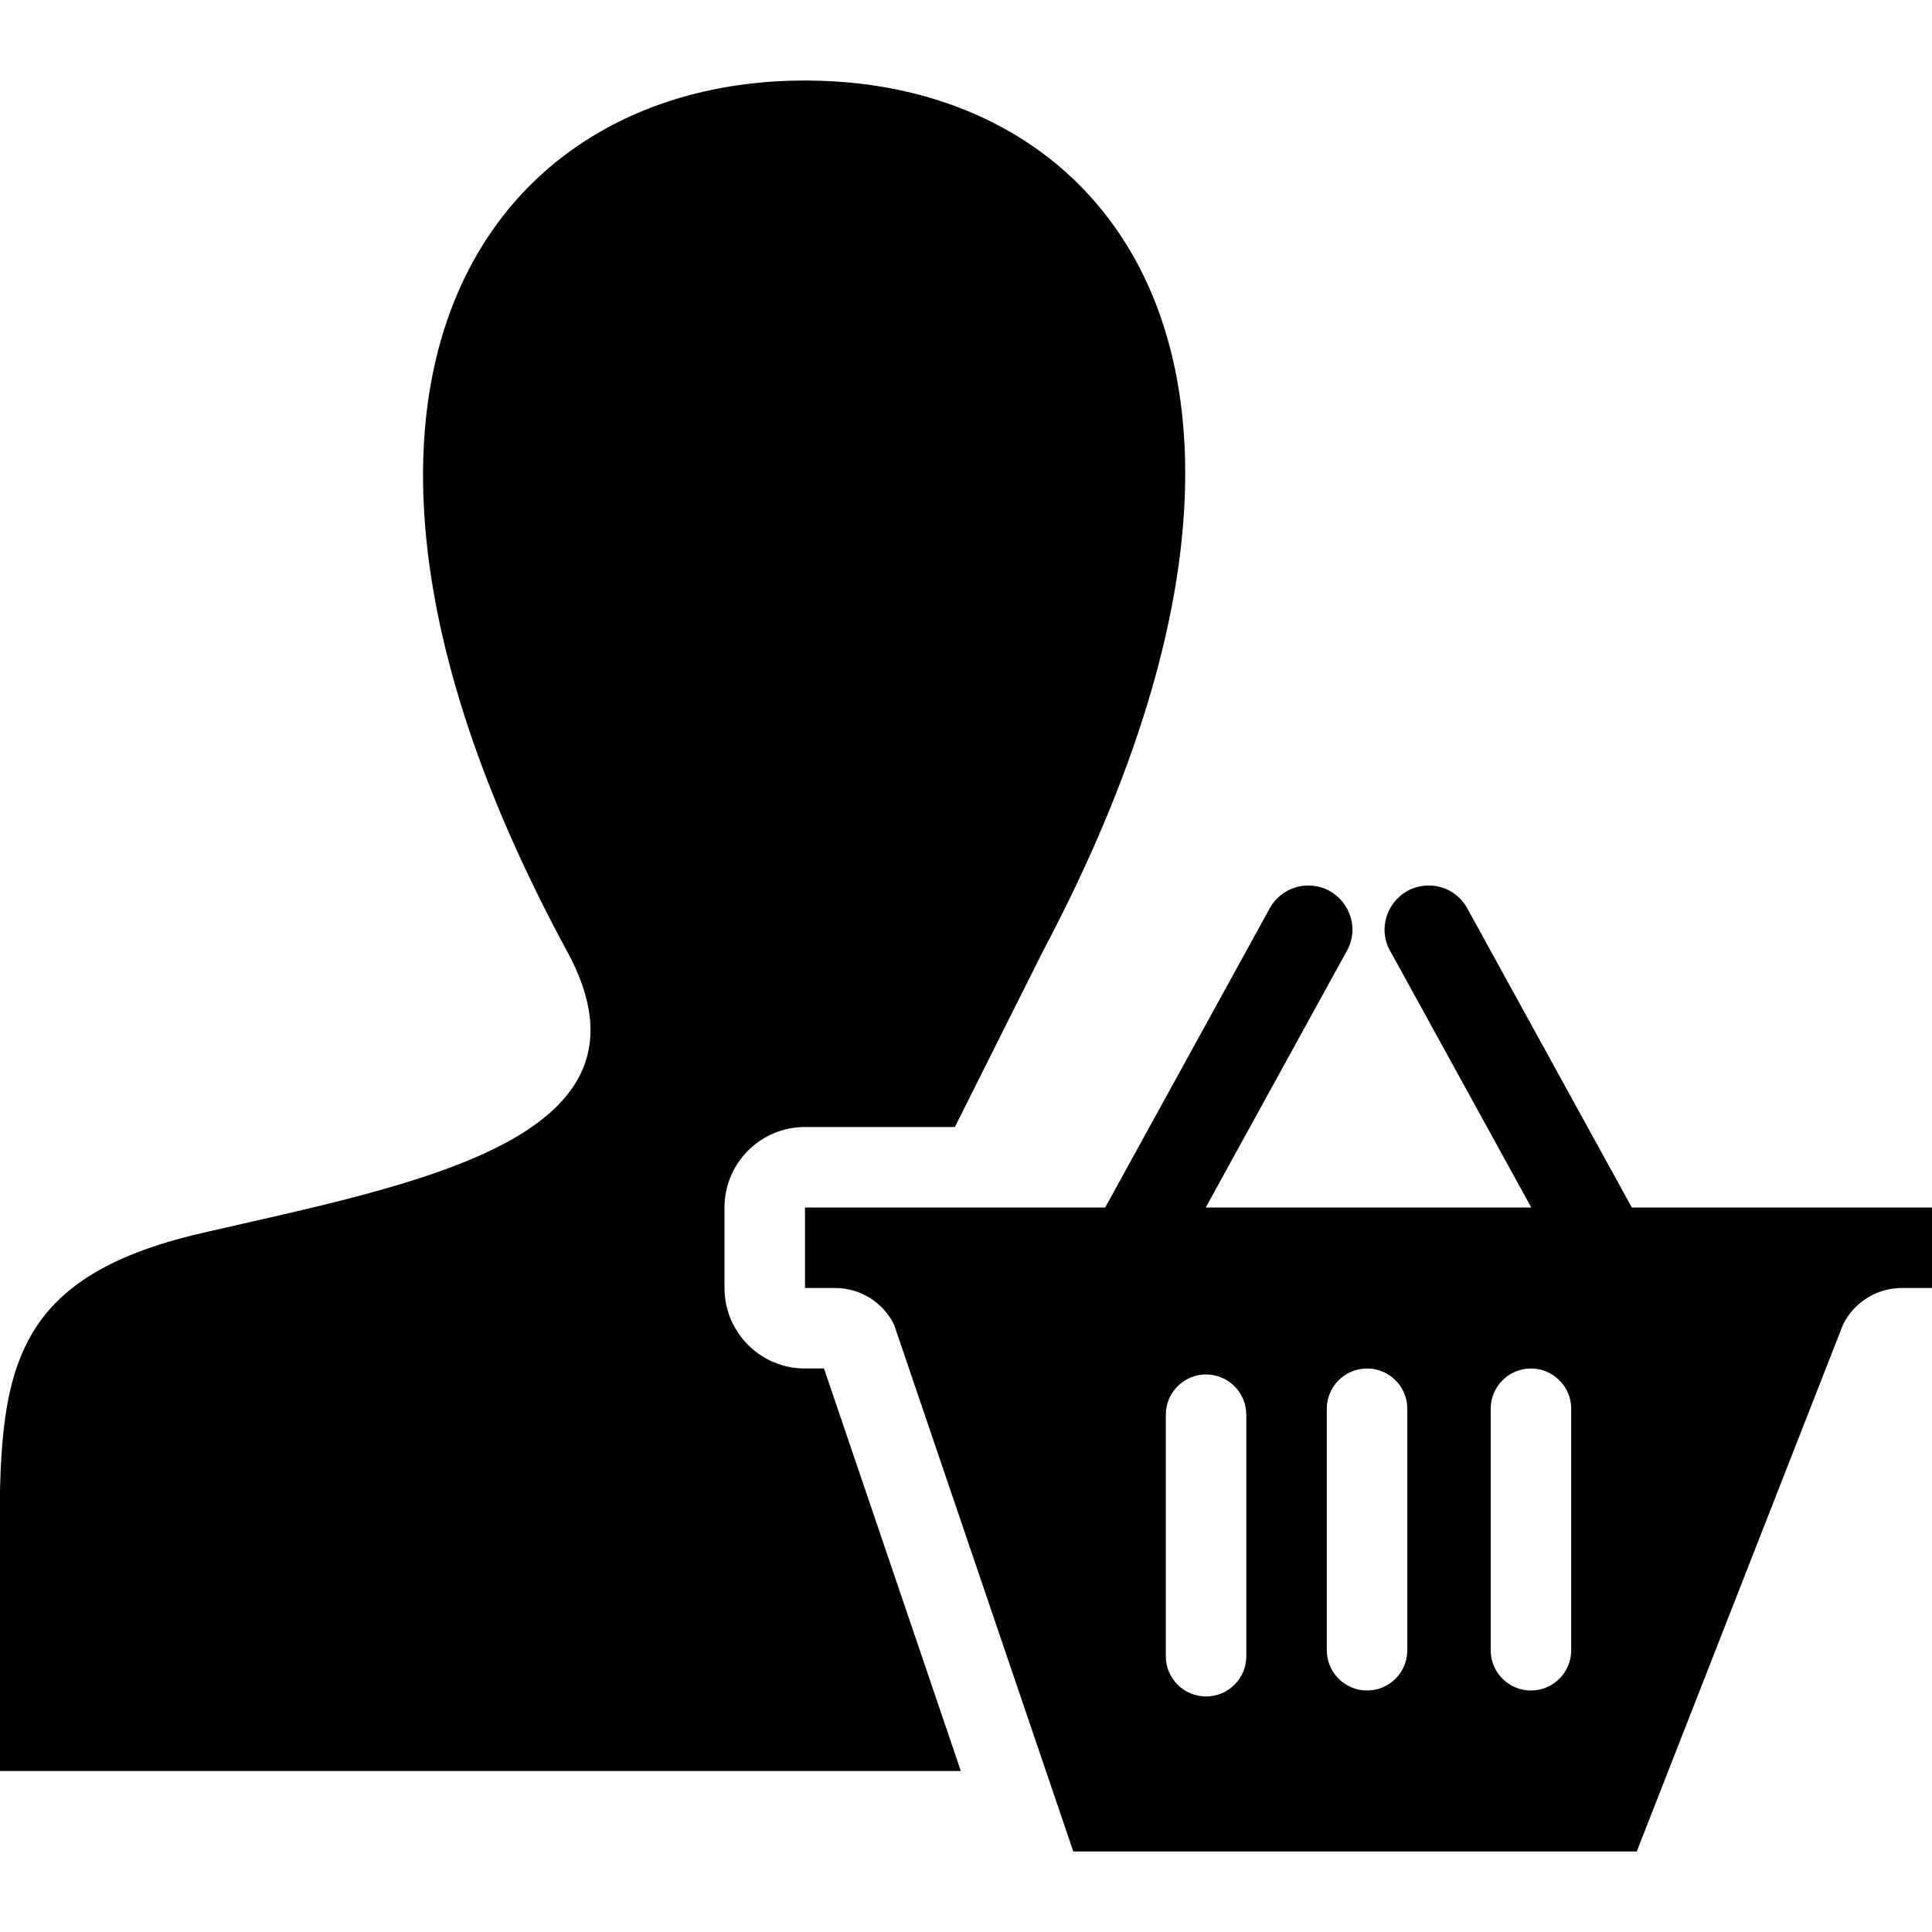
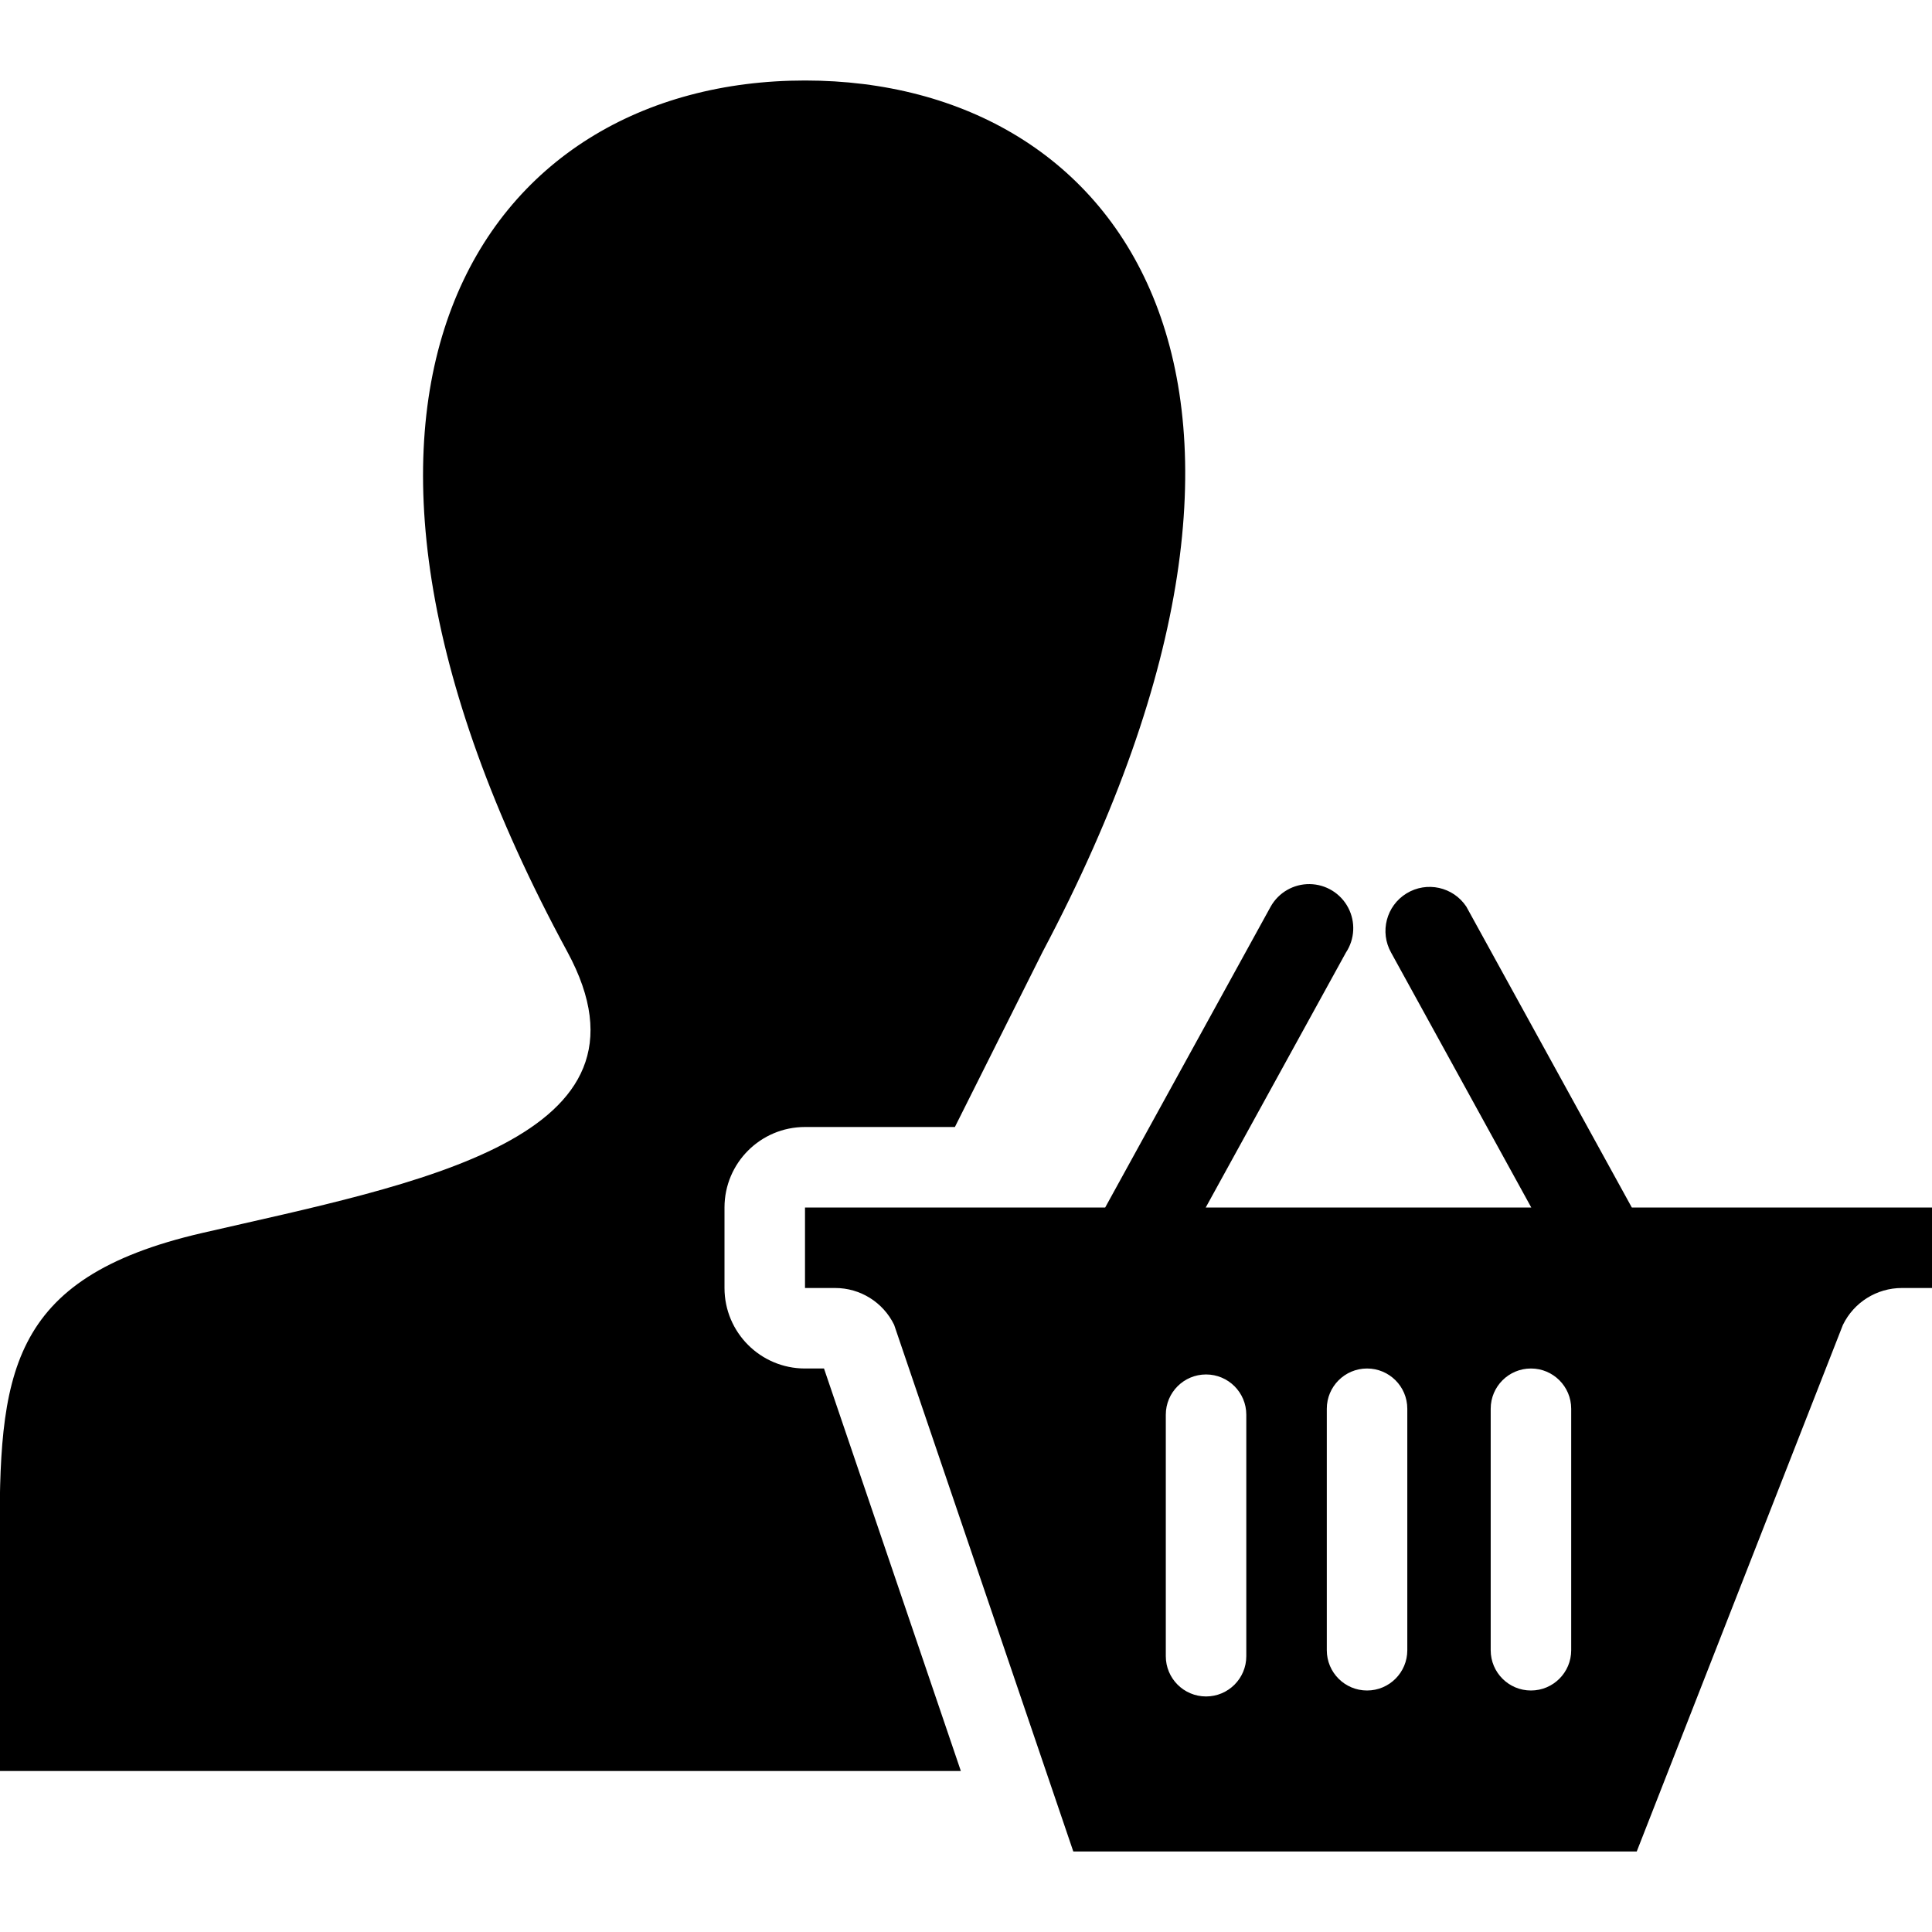
- <svg xmlns="http://www.w3.org/2000/svg" viewBox="0 0 24 24" width="24" height="24" fill-rule="evenodd" clip-rule="evenodd">
-   <path d="M20.332 23h-6.999l-2.226-6.543c-.136-.279-.42-.457-.732-.457h-.375v-1h3.729l2.056-3.738c.106-.171.285-.262.467-.262.426 0 .691.469.467.834l-1.741 3.166h4.044l-1.741-3.166c-.224-.365.041-.834.467-.834.182 0 .361.091.467.262l2.056 3.738h3.729v1h-.374c-.312 0-.597.178-.733.459l-2.561 6.541zm-8.396-1h-11.936c0-.277-.002-2.552-.004-2.803-.008-2.111.083-3.319 2.514-3.88 2.663-.614 5.801-1.165 4.537-3.495-3.744-6.906-1.067-10.822 2.954-10.822 3.942 0 6.686 3.771 2.952 10.822l-1.091 2.178h-1.862c-.552 0-1 .448-1 1v1c0 .552.448 1 1 1h.236l1.7 5zm3.546-4.426c0-.276-.224-.5-.5-.5s-.5.224-.5.5v3c0 .276.224.5.5.5s.5-.224.5-.5v-3zm2-.074c0-.276-.224-.5-.5-.5s-.5.224-.5.5v3c0 .276.224.5.5.5s.5-.224.5-.5v-3zm2.036 0c0-.276-.224-.5-.5-.5s-.5.224-.5.5v3c0 .276.224.5.5.5s.5-.224.5-.5v-3z" />
+ <svg xmlns="http://www.w3.org/2000/svg" width="24" height="24" fill-rule="evenodd" clip-rule="evenodd">
+   <path d="M20.332 23h-6.999l-2.226-6.543a.814.814 0 00-.732-.457H10v-1h3.729l2.056-3.738a.548.548 0 11.934.572L14.978 15h4.044l-1.741-3.166a.548.548 0 01.934-.572L20.271 15H24v1h-.374a.814.814 0 00-.733.459L20.332 23zm-8.396-1H0c0-.277-.002-2.552-.004-2.803-.008-2.111.083-3.319 2.514-3.88 2.663-.614 5.801-1.165 4.537-3.495C3.303 4.916 5.98 1 10.001 1c3.942 0 6.686 3.771 2.952 10.822L11.862 14H10a1 1 0 00-1 1v1a1 1 0 001 1h.236l1.7 5zm3.546-4.426a.5.5 0 00-1 0v3a.5.5 0 001 0v-3zm2-.074a.5.5 0 00-1 0v3a.5.5 0 001 0v-3zm2.036 0a.5.5 0 00-1 0v3a.5.5 0 001 0v-3z" />
</svg>
